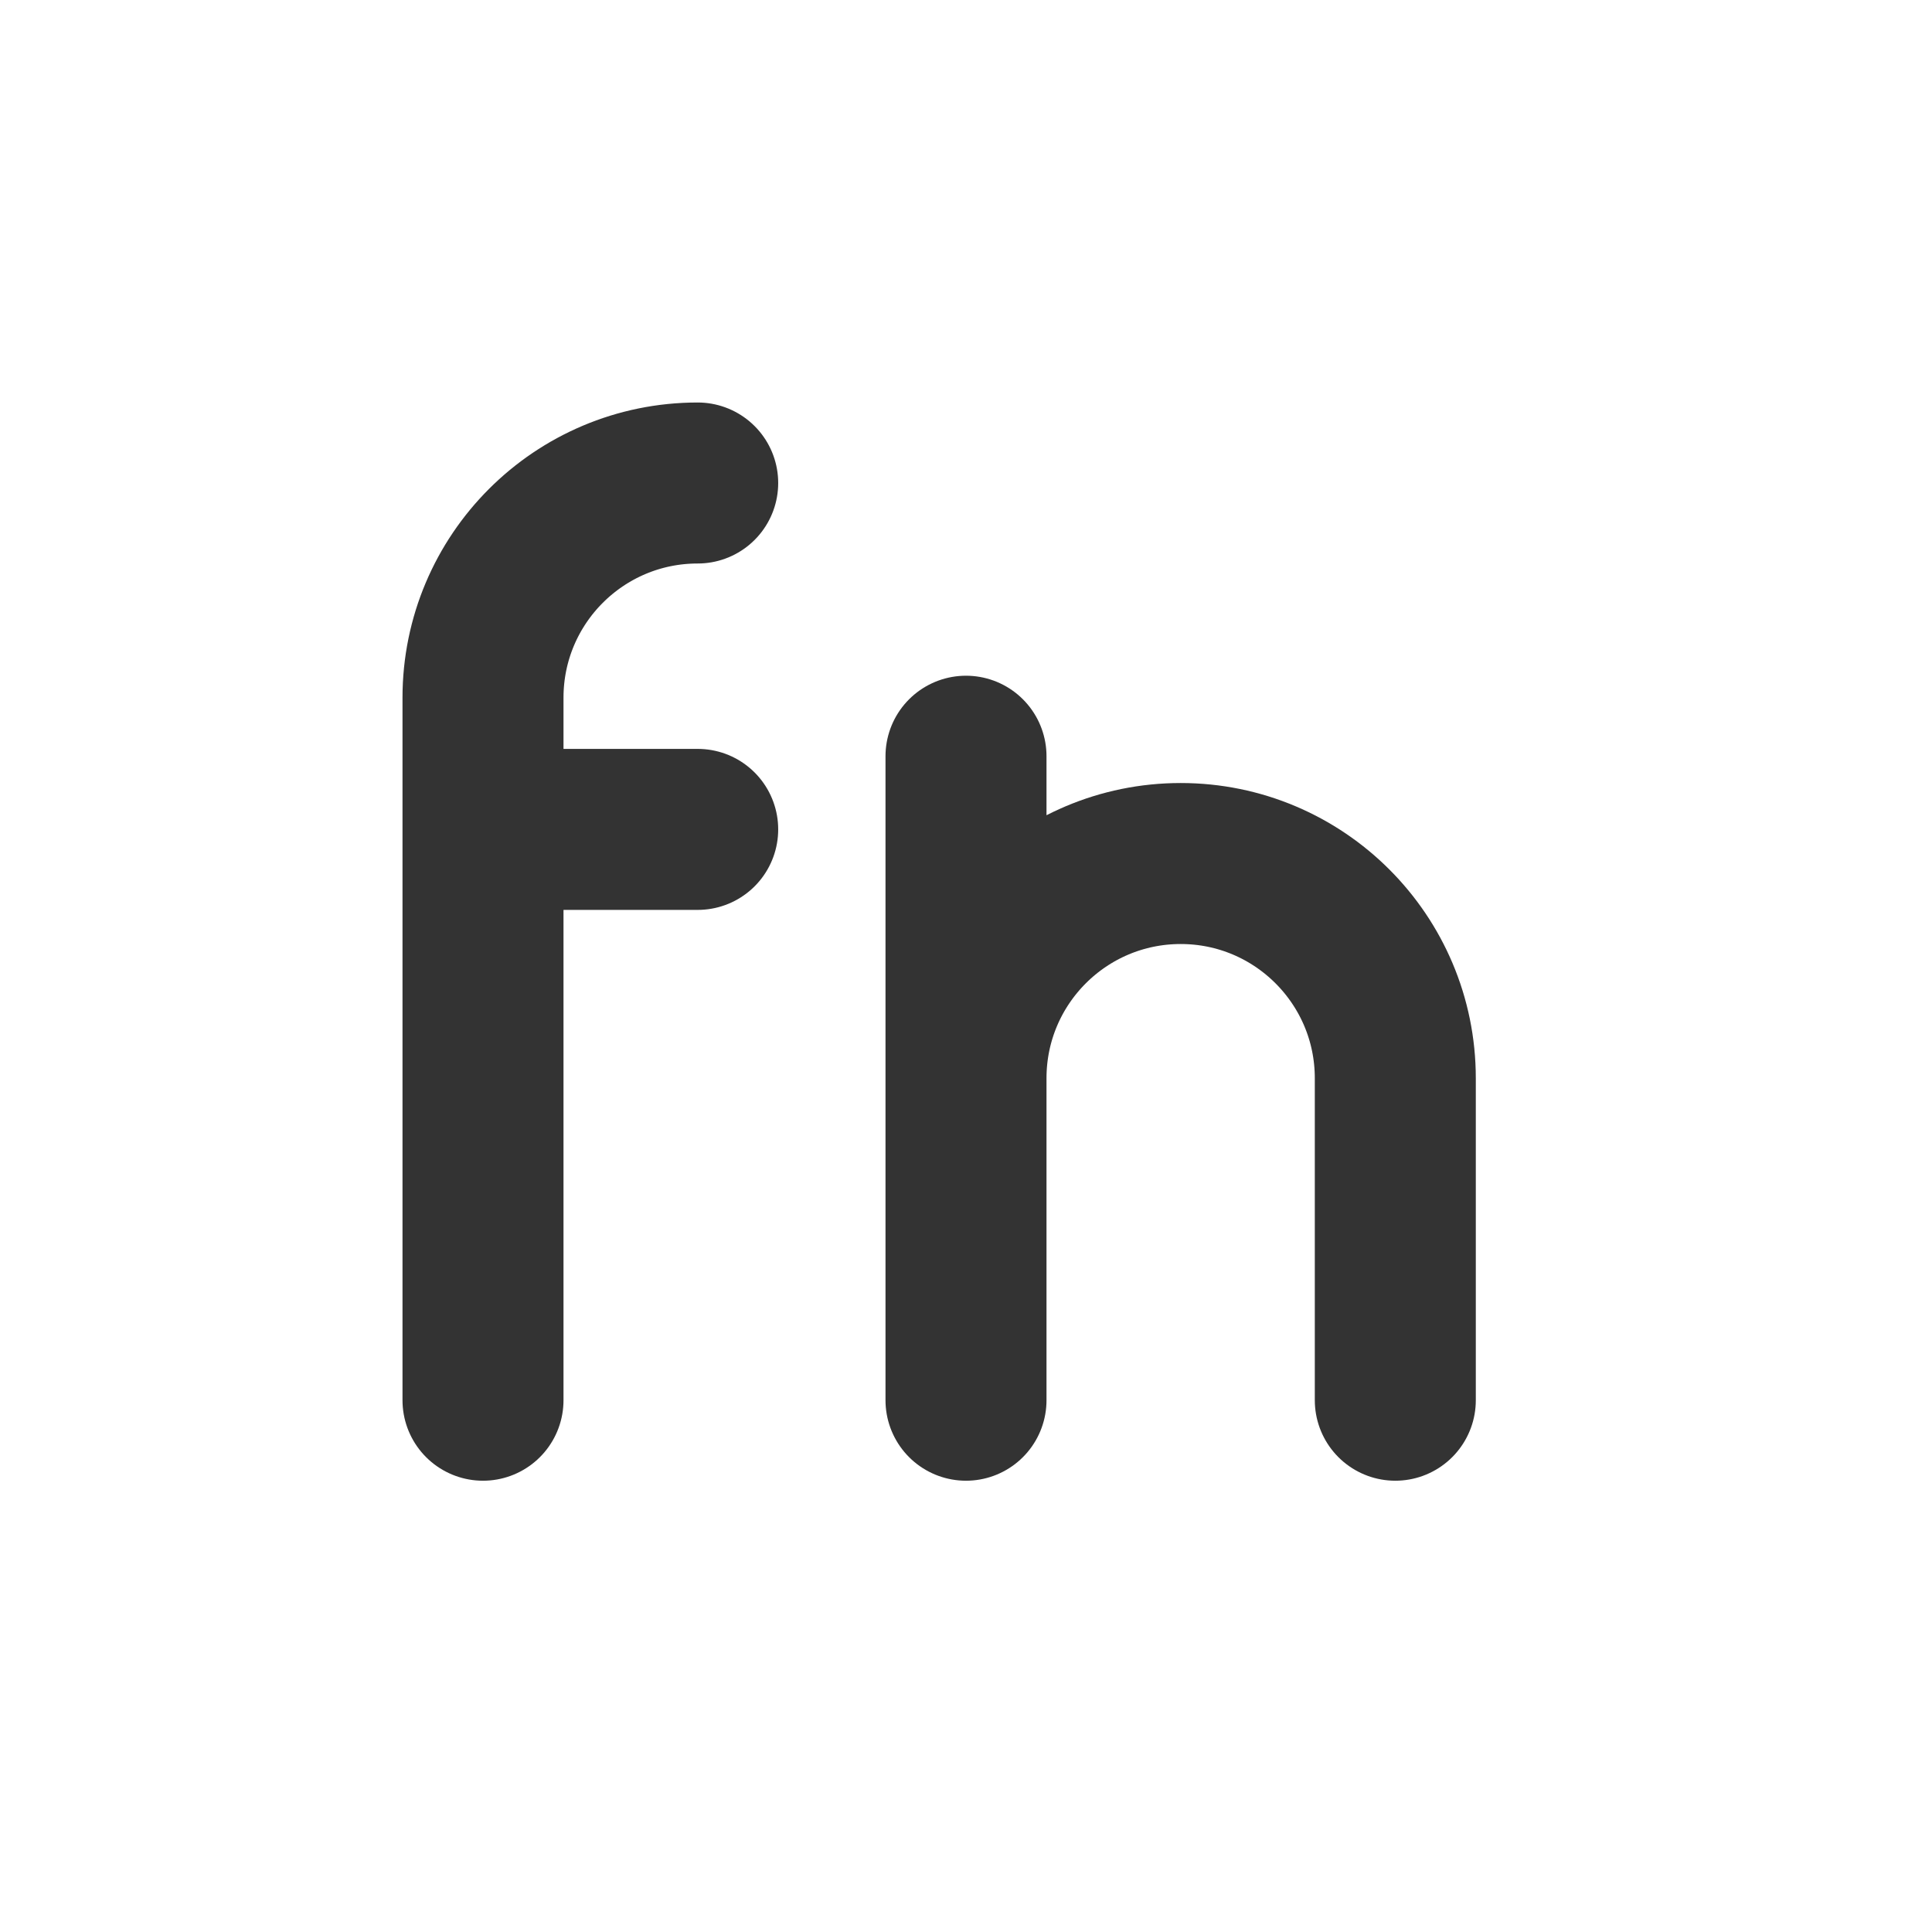
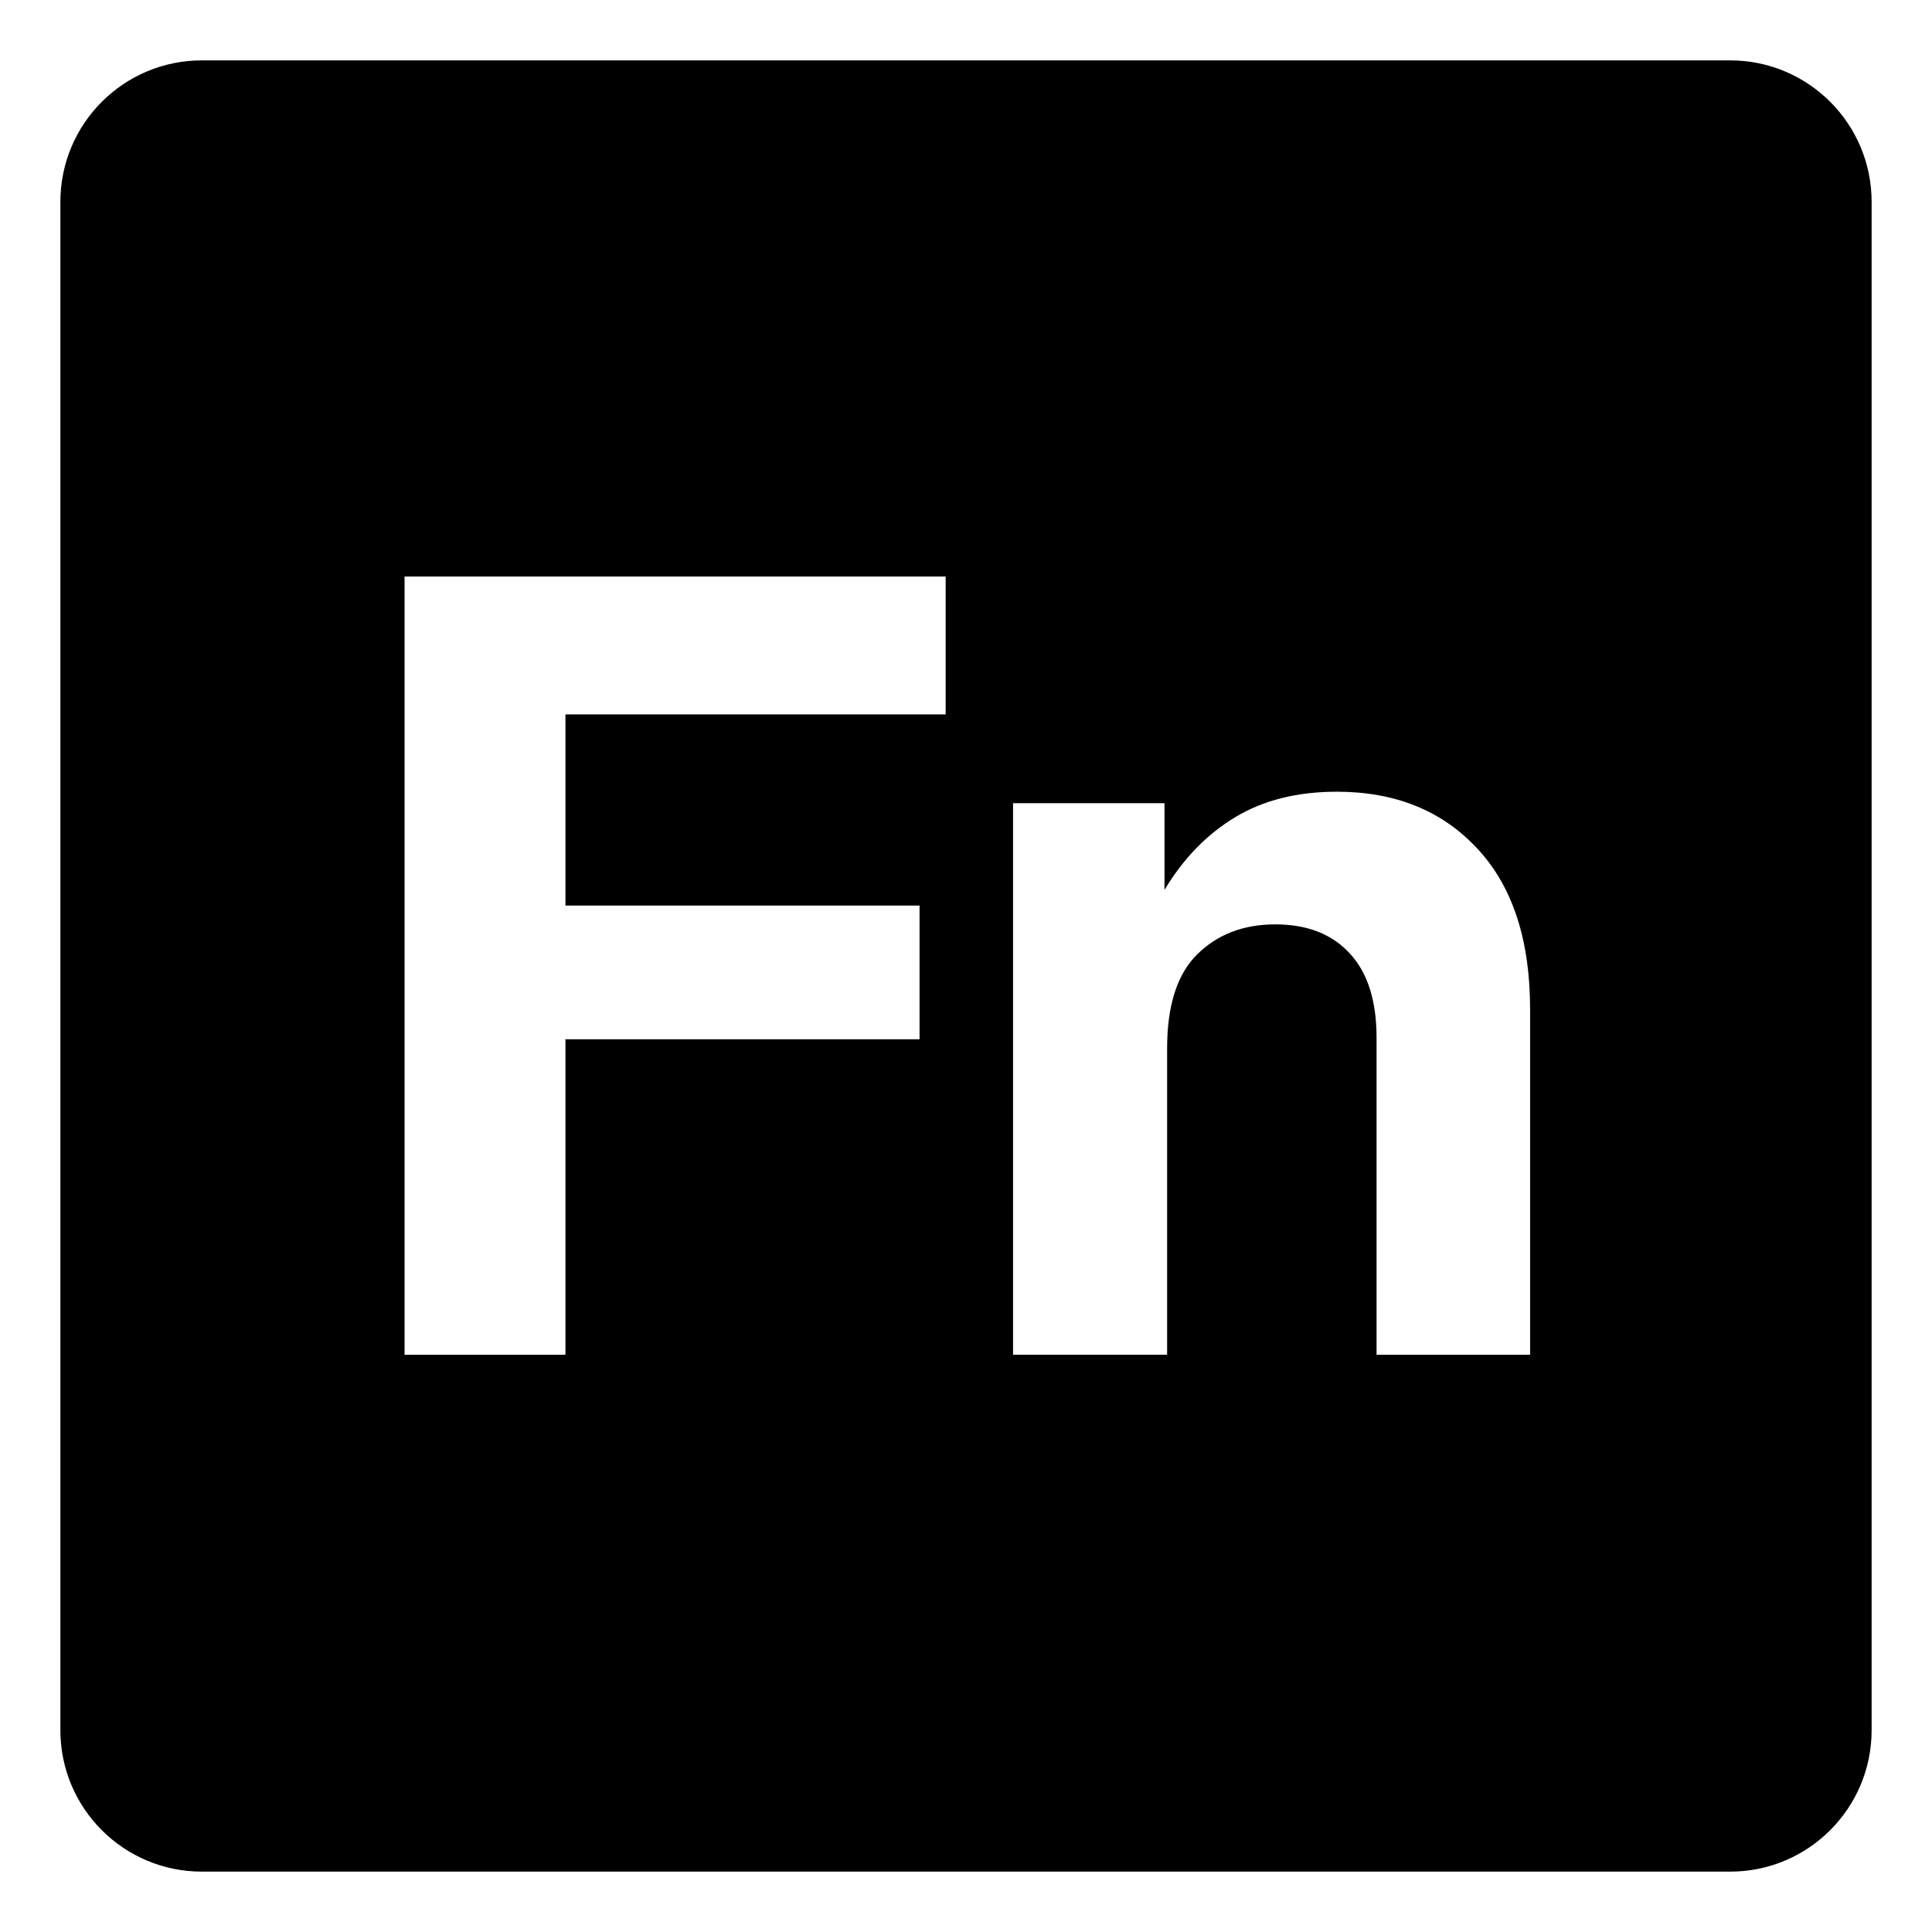
- <svg xmlns="http://www.w3.org/2000/svg" width="800px" height="800px" viewBox="0 0 24 24" fill="none">
-   <path d="M8.667 6C7.194 6 6 7.194 6 8.667V10.303M6 17.394V10.303M6 10.303H8.667" stroke="#333333" stroke-width="2" stroke-linecap="round" stroke-linejoin="round" />
-   <path d="M17.333 17.394V13.394C17.333 11.921 16.139 10.727 14.667 10.727C13.194 10.727 12 11.921 12 13.394V17.394V9.394" stroke="#333333" stroke-width="2" stroke-linecap="round" stroke-linejoin="round" />
+ <svg xmlns="http://www.w3.org/2000/svg" fill="#000000" height="800px" width="800px" version="1.1" id="Layer_1" viewBox="-143 145 512 512" xml:space="preserve">
+   <defs id="defs1" />
+   <path id="path1" style="display:inline;stroke-width:0.938" d="m -89.5,161 c -20.719,0 -37.5,16.781 -37.5,37.5 v 405 c 0,20.719 16.781,37.5 37.5,37.5 h 405 c 20.719,0 37.5,-16.781 37.5,-37.5 v -405 C 353,177.781 336.219,161 315.5,161 Z m 53.715,136.786 H 107.611 v 36.541 H 6.846 v 50.659 H 100.691 v 35.434 H 6.846 v 83.602 H -35.785 Z m 247.068,57.027 c 15.502,0 27.913,5.029 37.233,15.087 9.32,9.966 13.979,24.175 13.979,42.63 v 91.492 h -40.693 v -84.016 c 0,-9.781 -2.353,-17.21 -7.059,-22.286 -4.706,-5.167 -11.304,-7.751 -19.793,-7.751 -8.397,0 -15.272,2.631 -20.624,7.89 -5.352,5.26 -8.027,13.564 -8.027,24.914 v 81.248 H 125.466 V 357.857 h 40.139 v 22.977 c 4.983,-8.305 11.212,-14.718 18.687,-19.24 7.474,-4.521 16.471,-6.782 26.991,-6.782 z" />
</svg>
